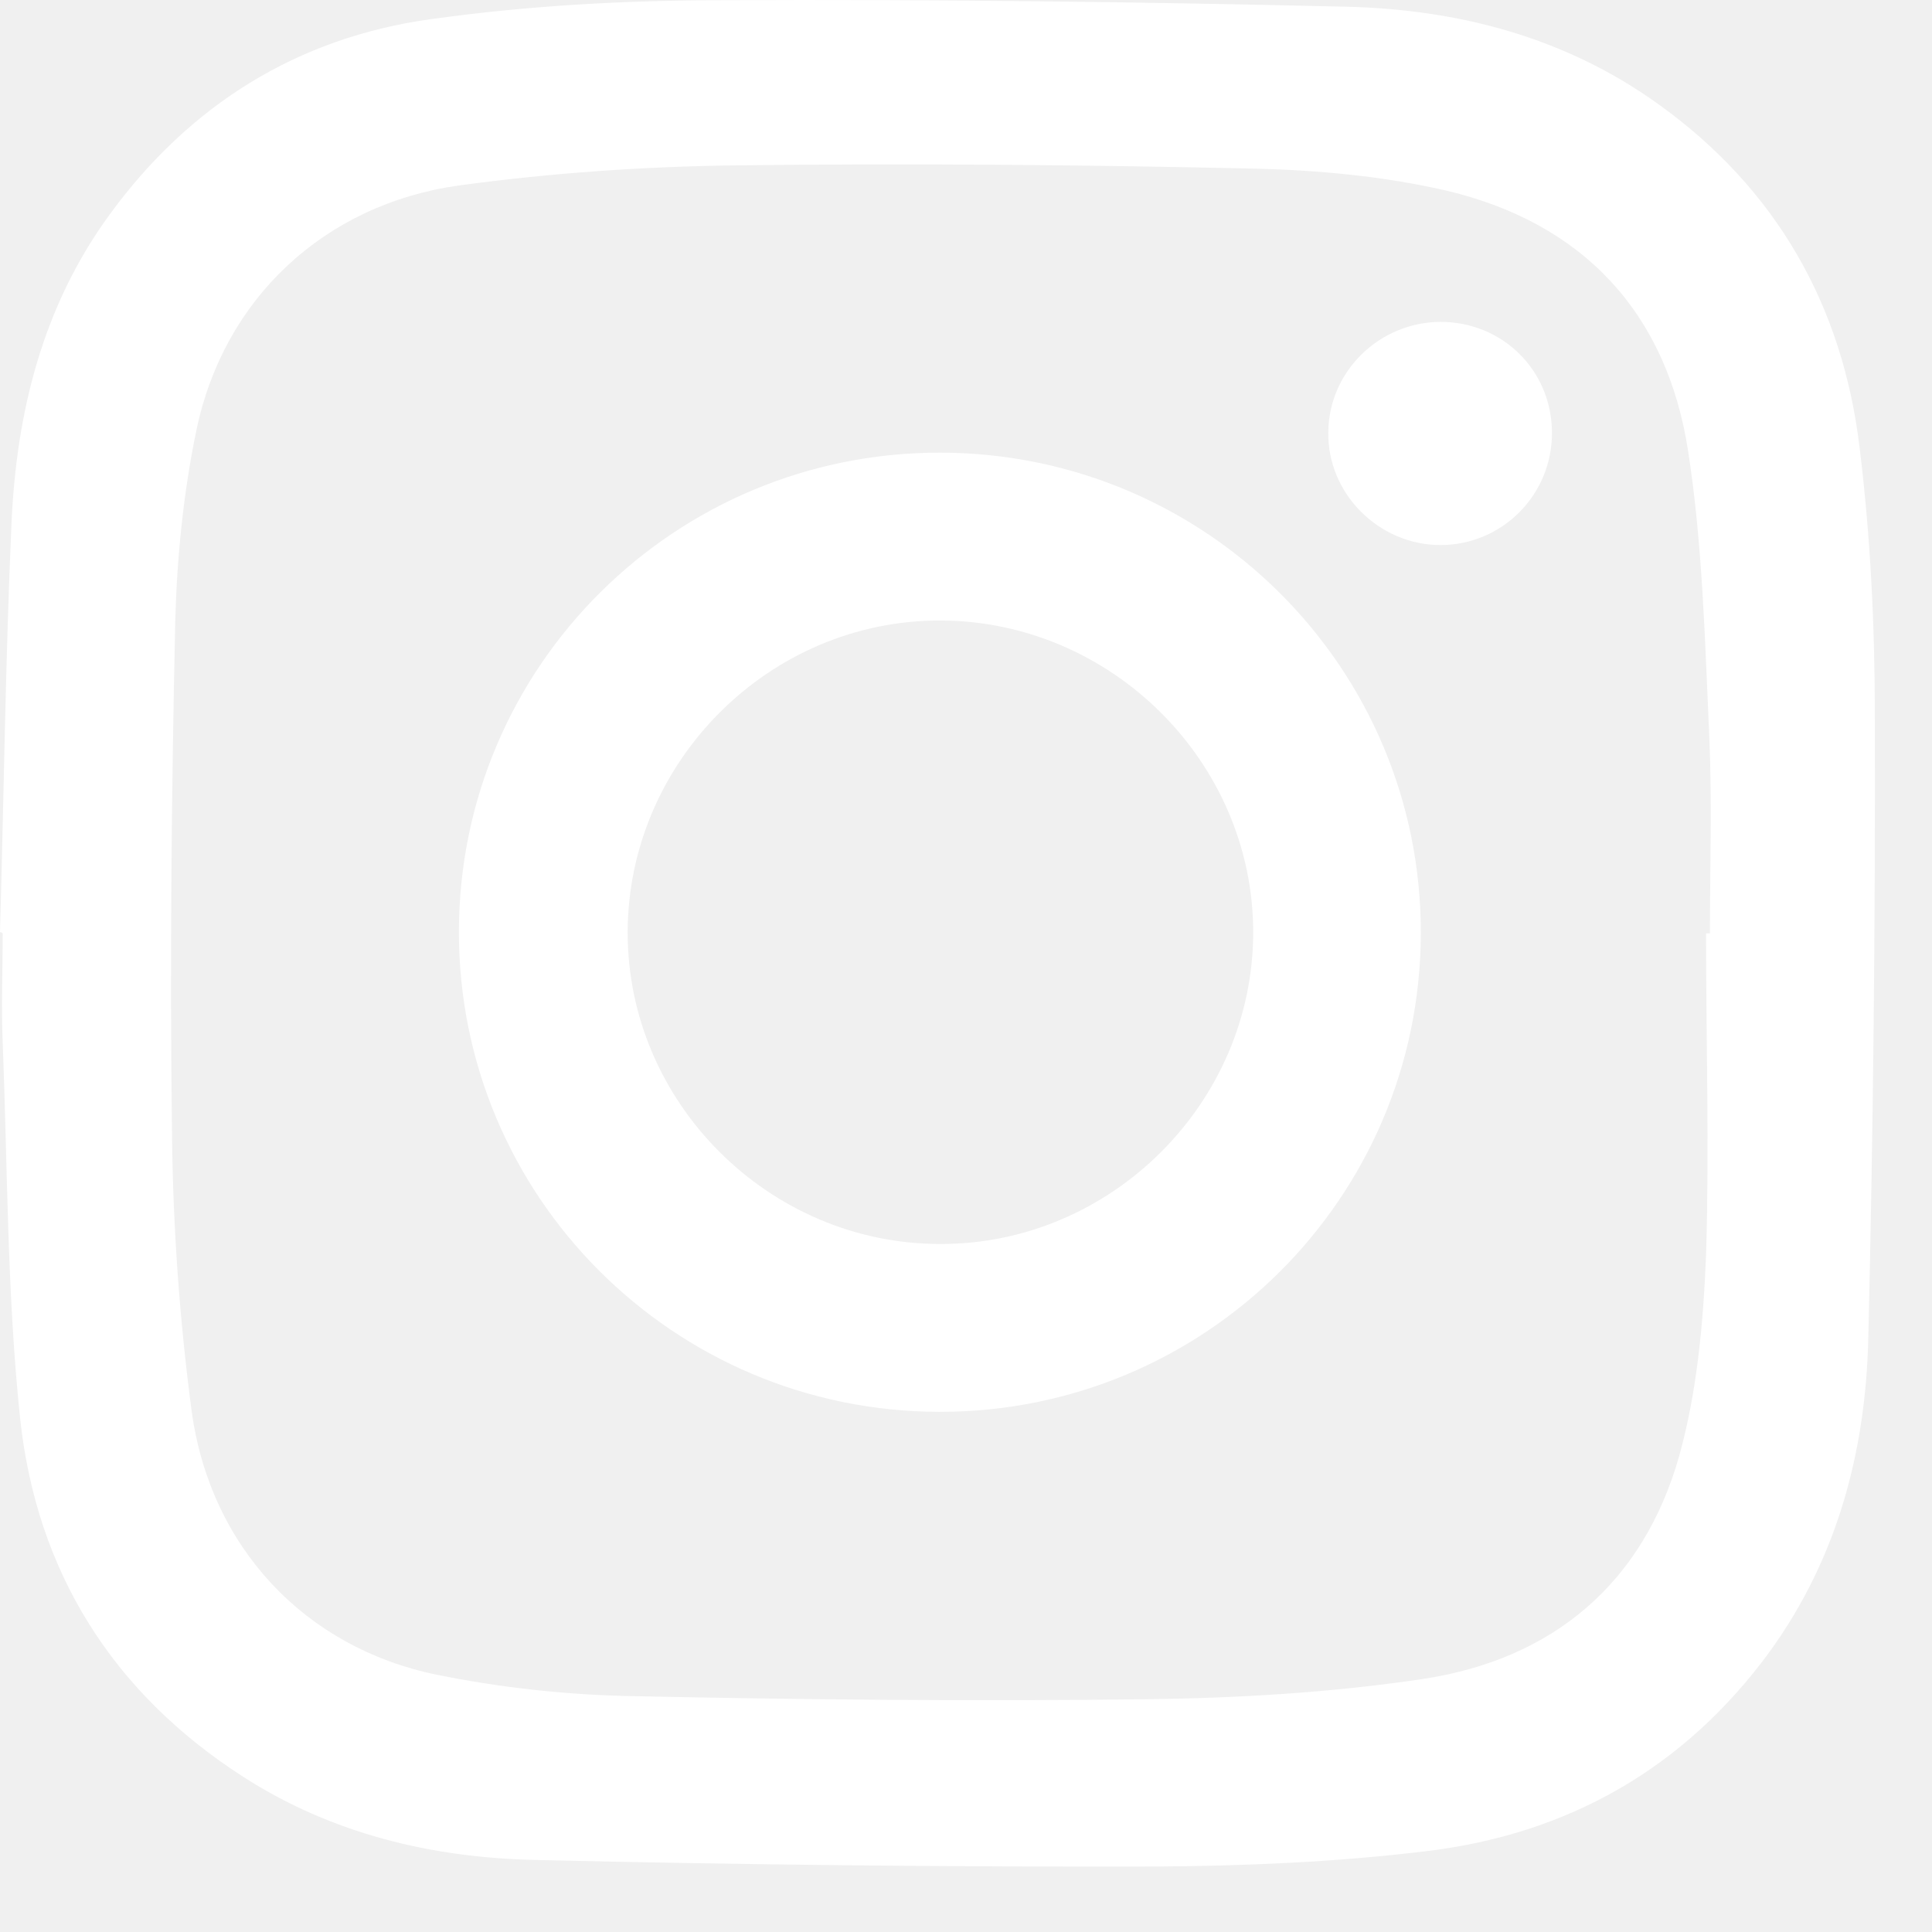
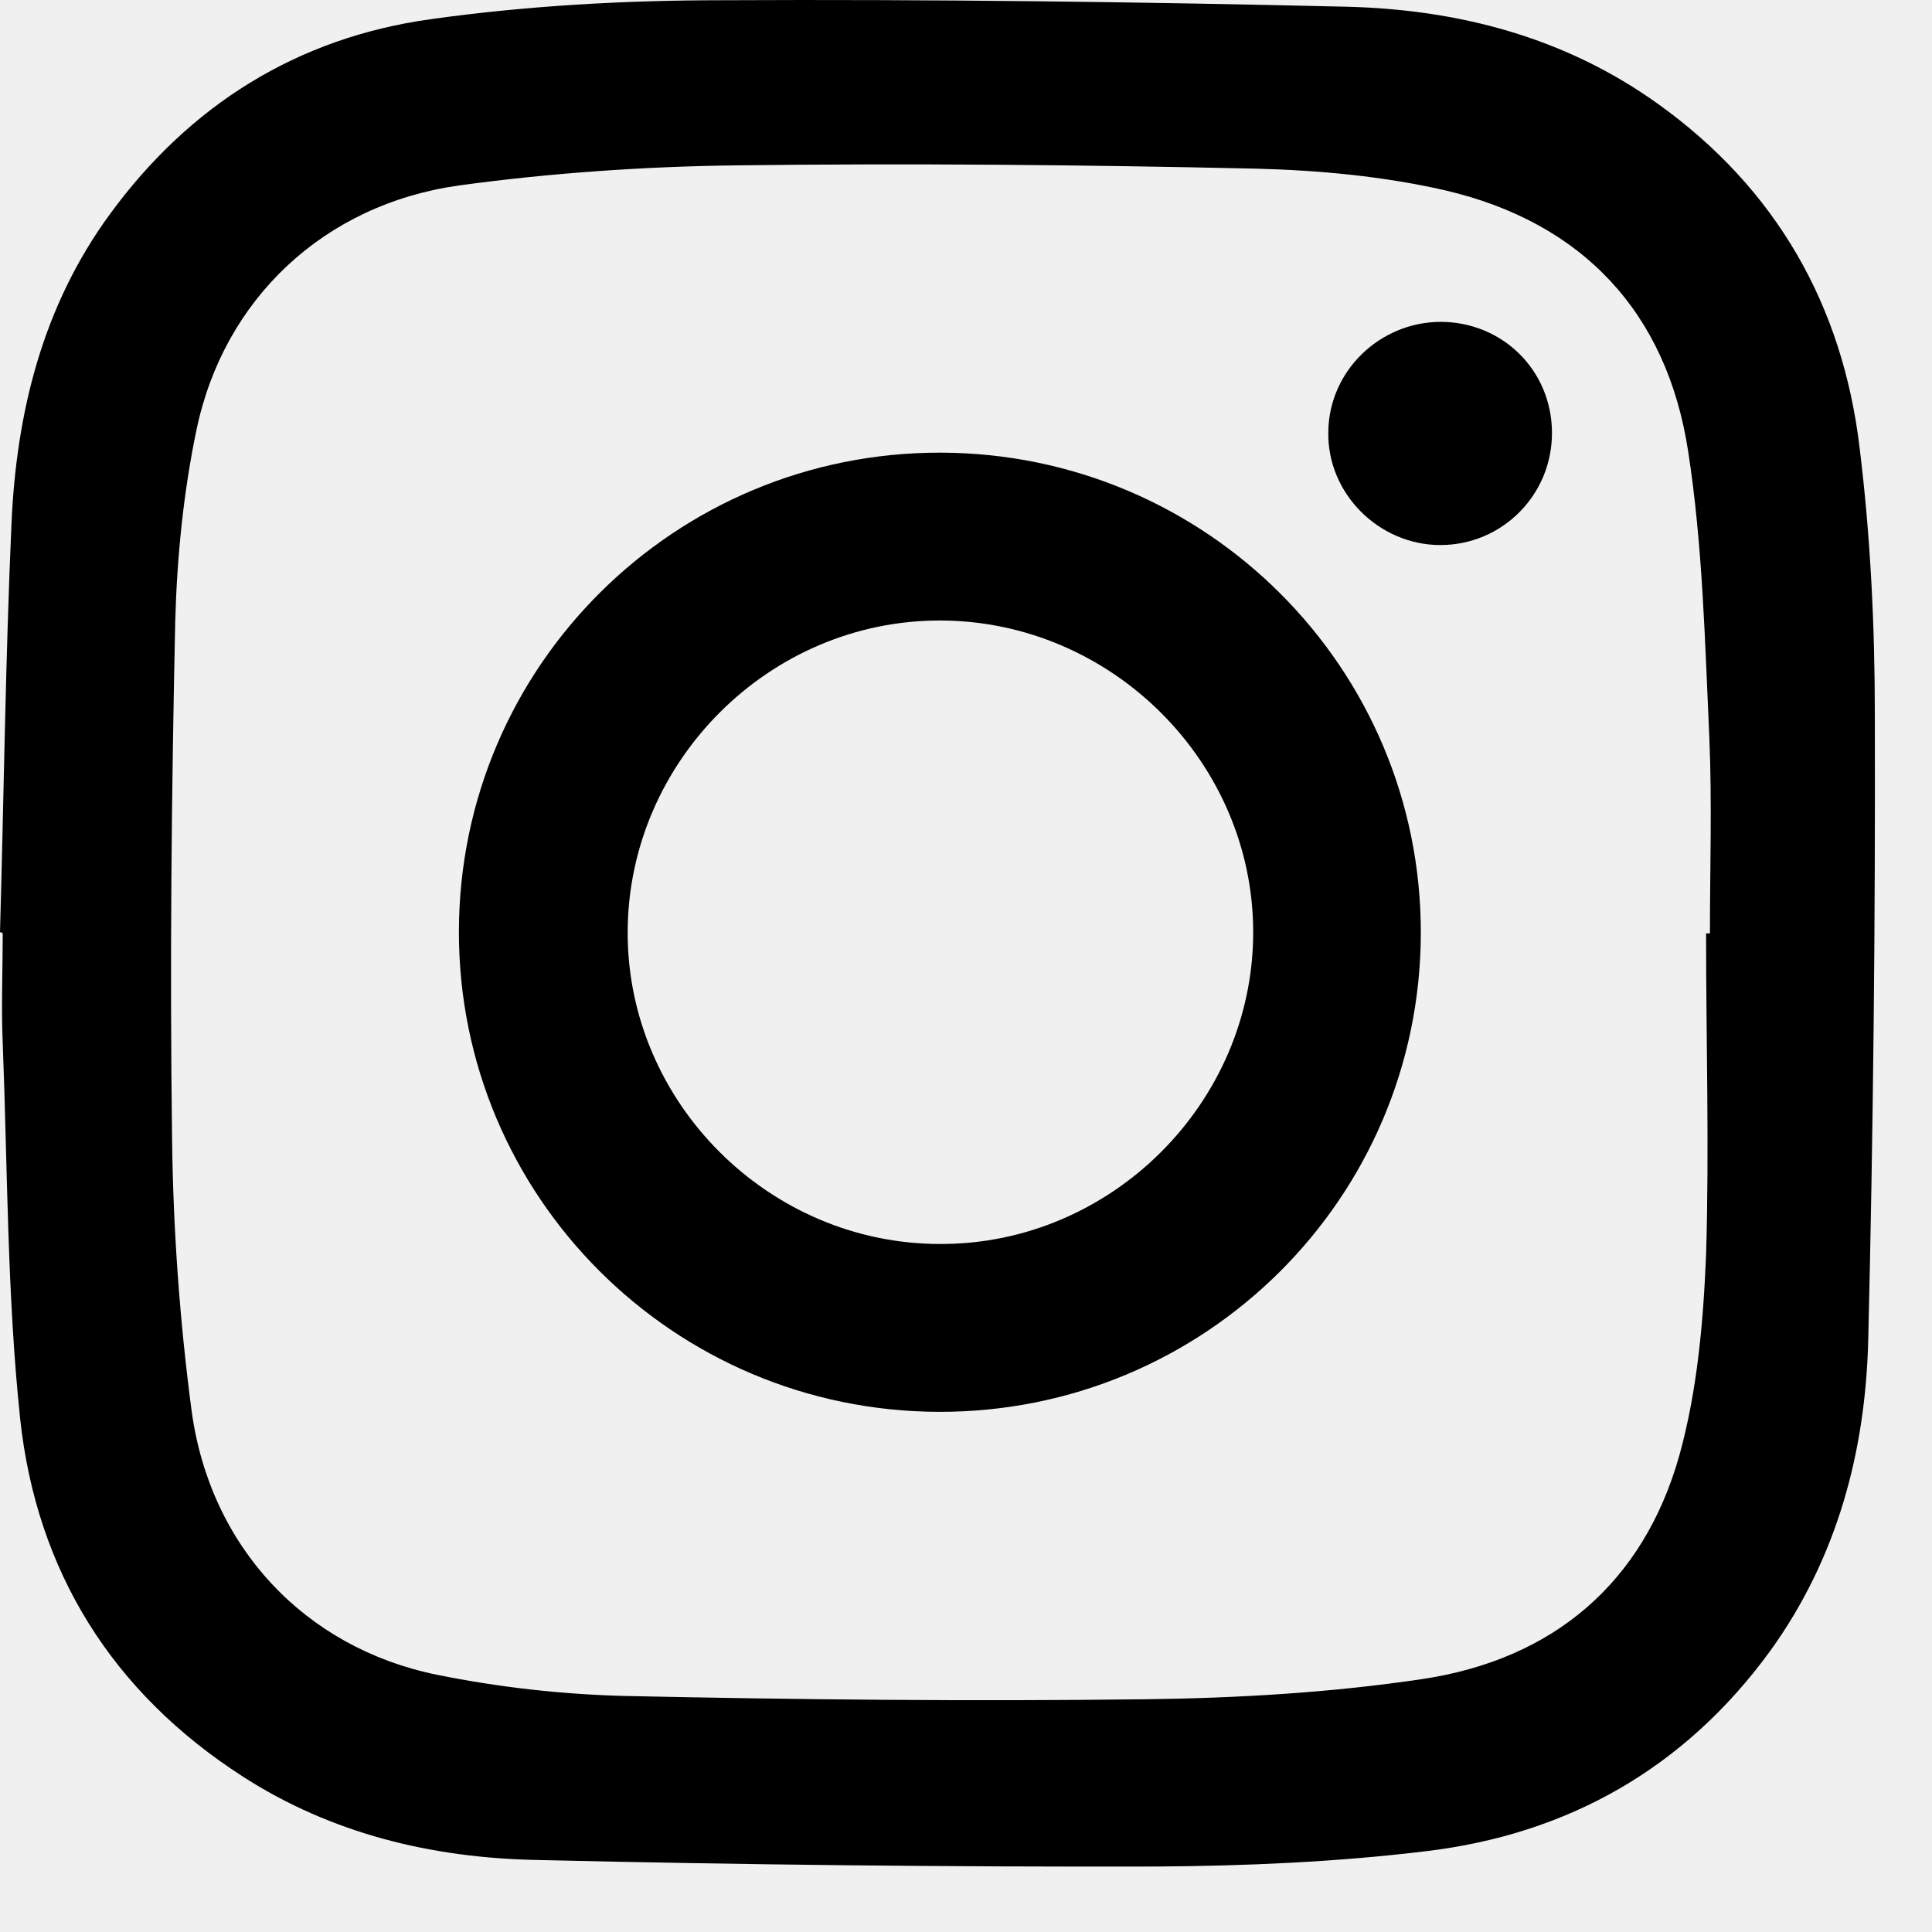
<svg xmlns="http://www.w3.org/2000/svg" width="17" height="17" viewBox="0 0 17 17" fill="none">
-   <path d="M0 8.203C0.034 7.004 0.048 5.809 0.101 4.609C0.144 3.63 0.374 2.698 0.963 1.89C1.667 0.924 2.615 0.332 3.789 0.169C4.637 0.05 5.504 0.002 6.361 0.002C8.191 -0.007 10.021 0.016 11.846 0.059C12.832 0.083 13.771 0.327 14.59 0.915C15.63 1.66 16.214 2.688 16.363 3.94C16.459 4.719 16.497 5.508 16.497 6.296C16.502 8.127 16.483 9.957 16.439 11.788C16.415 12.772 16.166 13.709 15.577 14.526C14.825 15.559 13.795 16.142 12.54 16.29C11.755 16.385 10.955 16.419 10.164 16.424C8.349 16.428 6.529 16.409 4.713 16.366C3.803 16.347 2.922 16.137 2.141 15.635C0.987 14.894 0.321 13.824 0.177 12.481C0.062 11.386 0.067 10.282 0.024 9.178C0.01 8.858 0.024 8.533 0.024 8.213C0.014 8.203 0.005 8.203 0 8.203ZM15.012 8.213C15.021 8.213 15.036 8.213 15.046 8.213C15.046 7.639 15.065 7.066 15.041 6.497C15.002 5.651 14.983 4.8 14.854 3.969C14.667 2.75 13.925 1.957 12.717 1.675C12.176 1.551 11.606 1.498 11.051 1.484C9.527 1.45 8.004 1.436 6.481 1.455C5.667 1.465 4.843 1.522 4.038 1.632C2.85 1.799 1.969 2.631 1.729 3.782C1.614 4.332 1.557 4.906 1.542 5.465C1.509 6.98 1.494 8.495 1.514 10.01C1.523 10.813 1.581 11.62 1.686 12.414C1.849 13.613 2.682 14.498 3.842 14.736C4.383 14.846 4.943 14.909 5.494 14.923C7.022 14.956 8.555 14.971 10.083 14.952C10.893 14.942 11.712 14.894 12.511 14.775C13.666 14.603 14.461 13.929 14.777 12.806C14.935 12.237 14.988 11.63 15.012 11.042C15.041 10.101 15.012 9.159 15.012 8.213Z" fill="white" />
-   <path d="M12.502 8.213C12.497 10.545 10.6 12.428 8.263 12.423C5.925 12.418 4.033 10.526 4.038 8.193C4.043 5.861 5.94 3.978 8.277 3.983C10.615 3.988 12.507 5.88 12.502 8.213ZM8.277 5.46C6.773 5.455 5.528 6.698 5.523 8.198C5.518 9.699 6.764 10.946 8.272 10.946C9.777 10.951 11.027 9.704 11.027 8.203C11.027 6.707 9.781 5.464 8.277 5.46Z" fill="white" />
-   <path d="M12.674 2.832C13.22 2.832 13.652 3.257 13.656 3.802C13.661 4.351 13.22 4.796 12.674 4.796C12.133 4.796 11.678 4.342 11.688 3.802C11.692 3.271 12.133 2.836 12.674 2.832Z" fill="white" />
+   <path d="M0 8.203C0.034 7.004 0.048 5.809 0.101 4.609C0.144 3.63 0.374 2.698 0.963 1.89C1.667 0.924 2.615 0.332 3.789 0.169C4.637 0.05 5.504 0.002 6.361 0.002C8.191 -0.007 10.021 0.016 11.846 0.059C12.832 0.083 13.771 0.327 14.59 0.915C15.63 1.66 16.214 2.688 16.363 3.94C16.459 4.719 16.497 5.508 16.497 6.296C16.502 8.127 16.483 9.957 16.439 11.788C16.415 12.772 16.166 13.709 15.577 14.526C14.825 15.559 13.795 16.142 12.54 16.29C11.755 16.385 10.955 16.419 10.164 16.424C8.349 16.428 6.529 16.409 4.713 16.366C3.803 16.347 2.922 16.137 2.141 15.635C0.987 14.894 0.321 13.824 0.177 12.481C0.062 11.386 0.067 10.282 0.024 9.178C0.01 8.858 0.024 8.533 0.024 8.213C0.014 8.203 0.005 8.203 0 8.203ZM15.012 8.213C15.021 8.213 15.036 8.213 15.046 8.213C15.046 7.639 15.065 7.066 15.041 6.497C15.002 5.651 14.983 4.8 14.854 3.969C14.667 2.75 13.925 1.957 12.717 1.675C12.176 1.551 11.606 1.498 11.051 1.484C9.527 1.45 8.004 1.436 6.481 1.455C5.667 1.465 4.843 1.522 4.038 1.632C2.85 1.799 1.969 2.631 1.729 3.782C1.614 4.332 1.557 4.906 1.542 5.465C1.509 6.98 1.494 8.495 1.514 10.01C1.523 10.813 1.581 11.62 1.686 12.414C1.849 13.613 2.682 14.498 3.842 14.736C4.383 14.846 4.943 14.909 5.494 14.923C7.022 14.956 8.555 14.971 10.083 14.952C10.893 14.942 11.712 14.894 12.511 14.775C13.666 14.603 14.461 13.929 14.777 12.806C14.935 12.237 14.988 11.63 15.012 11.042C15.041 10.101 15.012 9.159 15.012 8.213Z" fill="currentColor" />
+   <path d="M12.502 8.213C12.497 10.545 10.6 12.428 8.263 12.423C5.925 12.418 4.033 10.526 4.038 8.193C4.043 5.861 5.94 3.978 8.277 3.983C10.615 3.988 12.507 5.88 12.502 8.213ZM8.277 5.46C6.773 5.455 5.528 6.698 5.523 8.198C5.518 9.699 6.764 10.946 8.272 10.946C9.777 10.951 11.027 9.704 11.027 8.203C11.027 6.707 9.781 5.464 8.277 5.46Z" fill="currentColor" />
+   <path d="M12.674 2.832C13.22 2.832 13.652 3.257 13.656 3.802C13.661 4.351 13.22 4.796 12.674 4.796C12.133 4.796 11.678 4.342 11.688 3.802C11.692 3.271 12.133 2.836 12.674 2.832Z" fill="currentColor" />
</svg>
